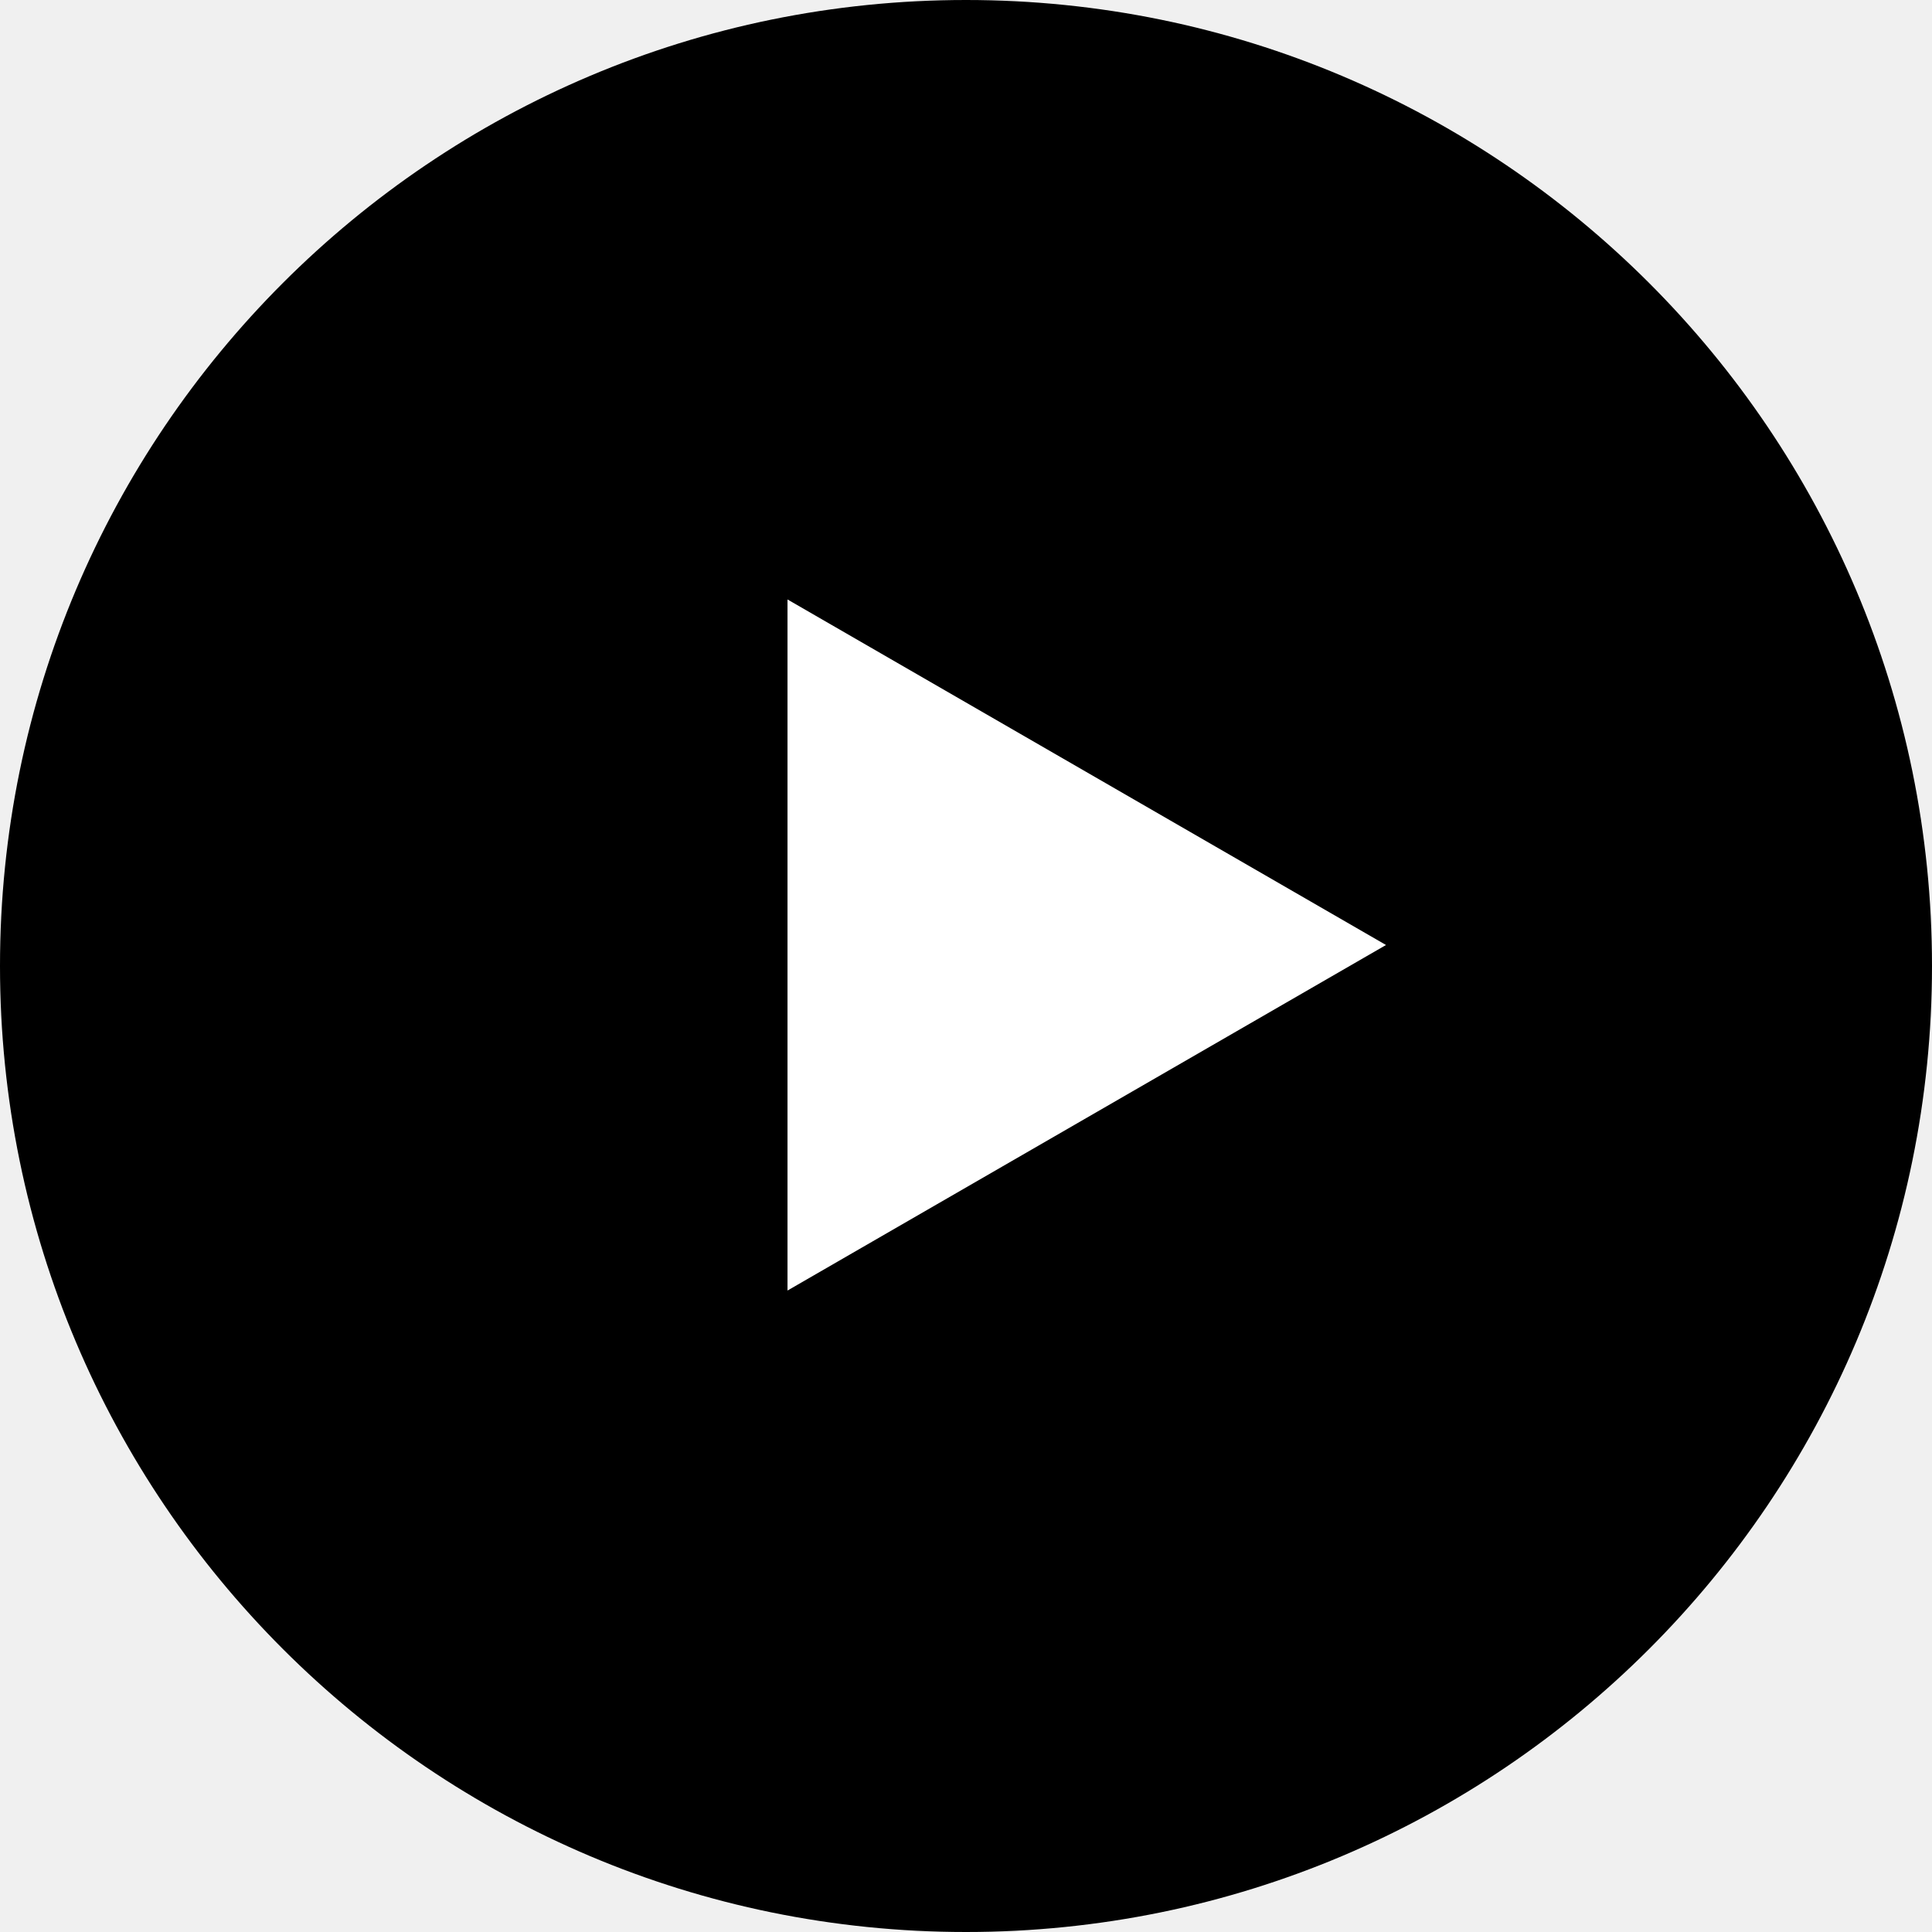
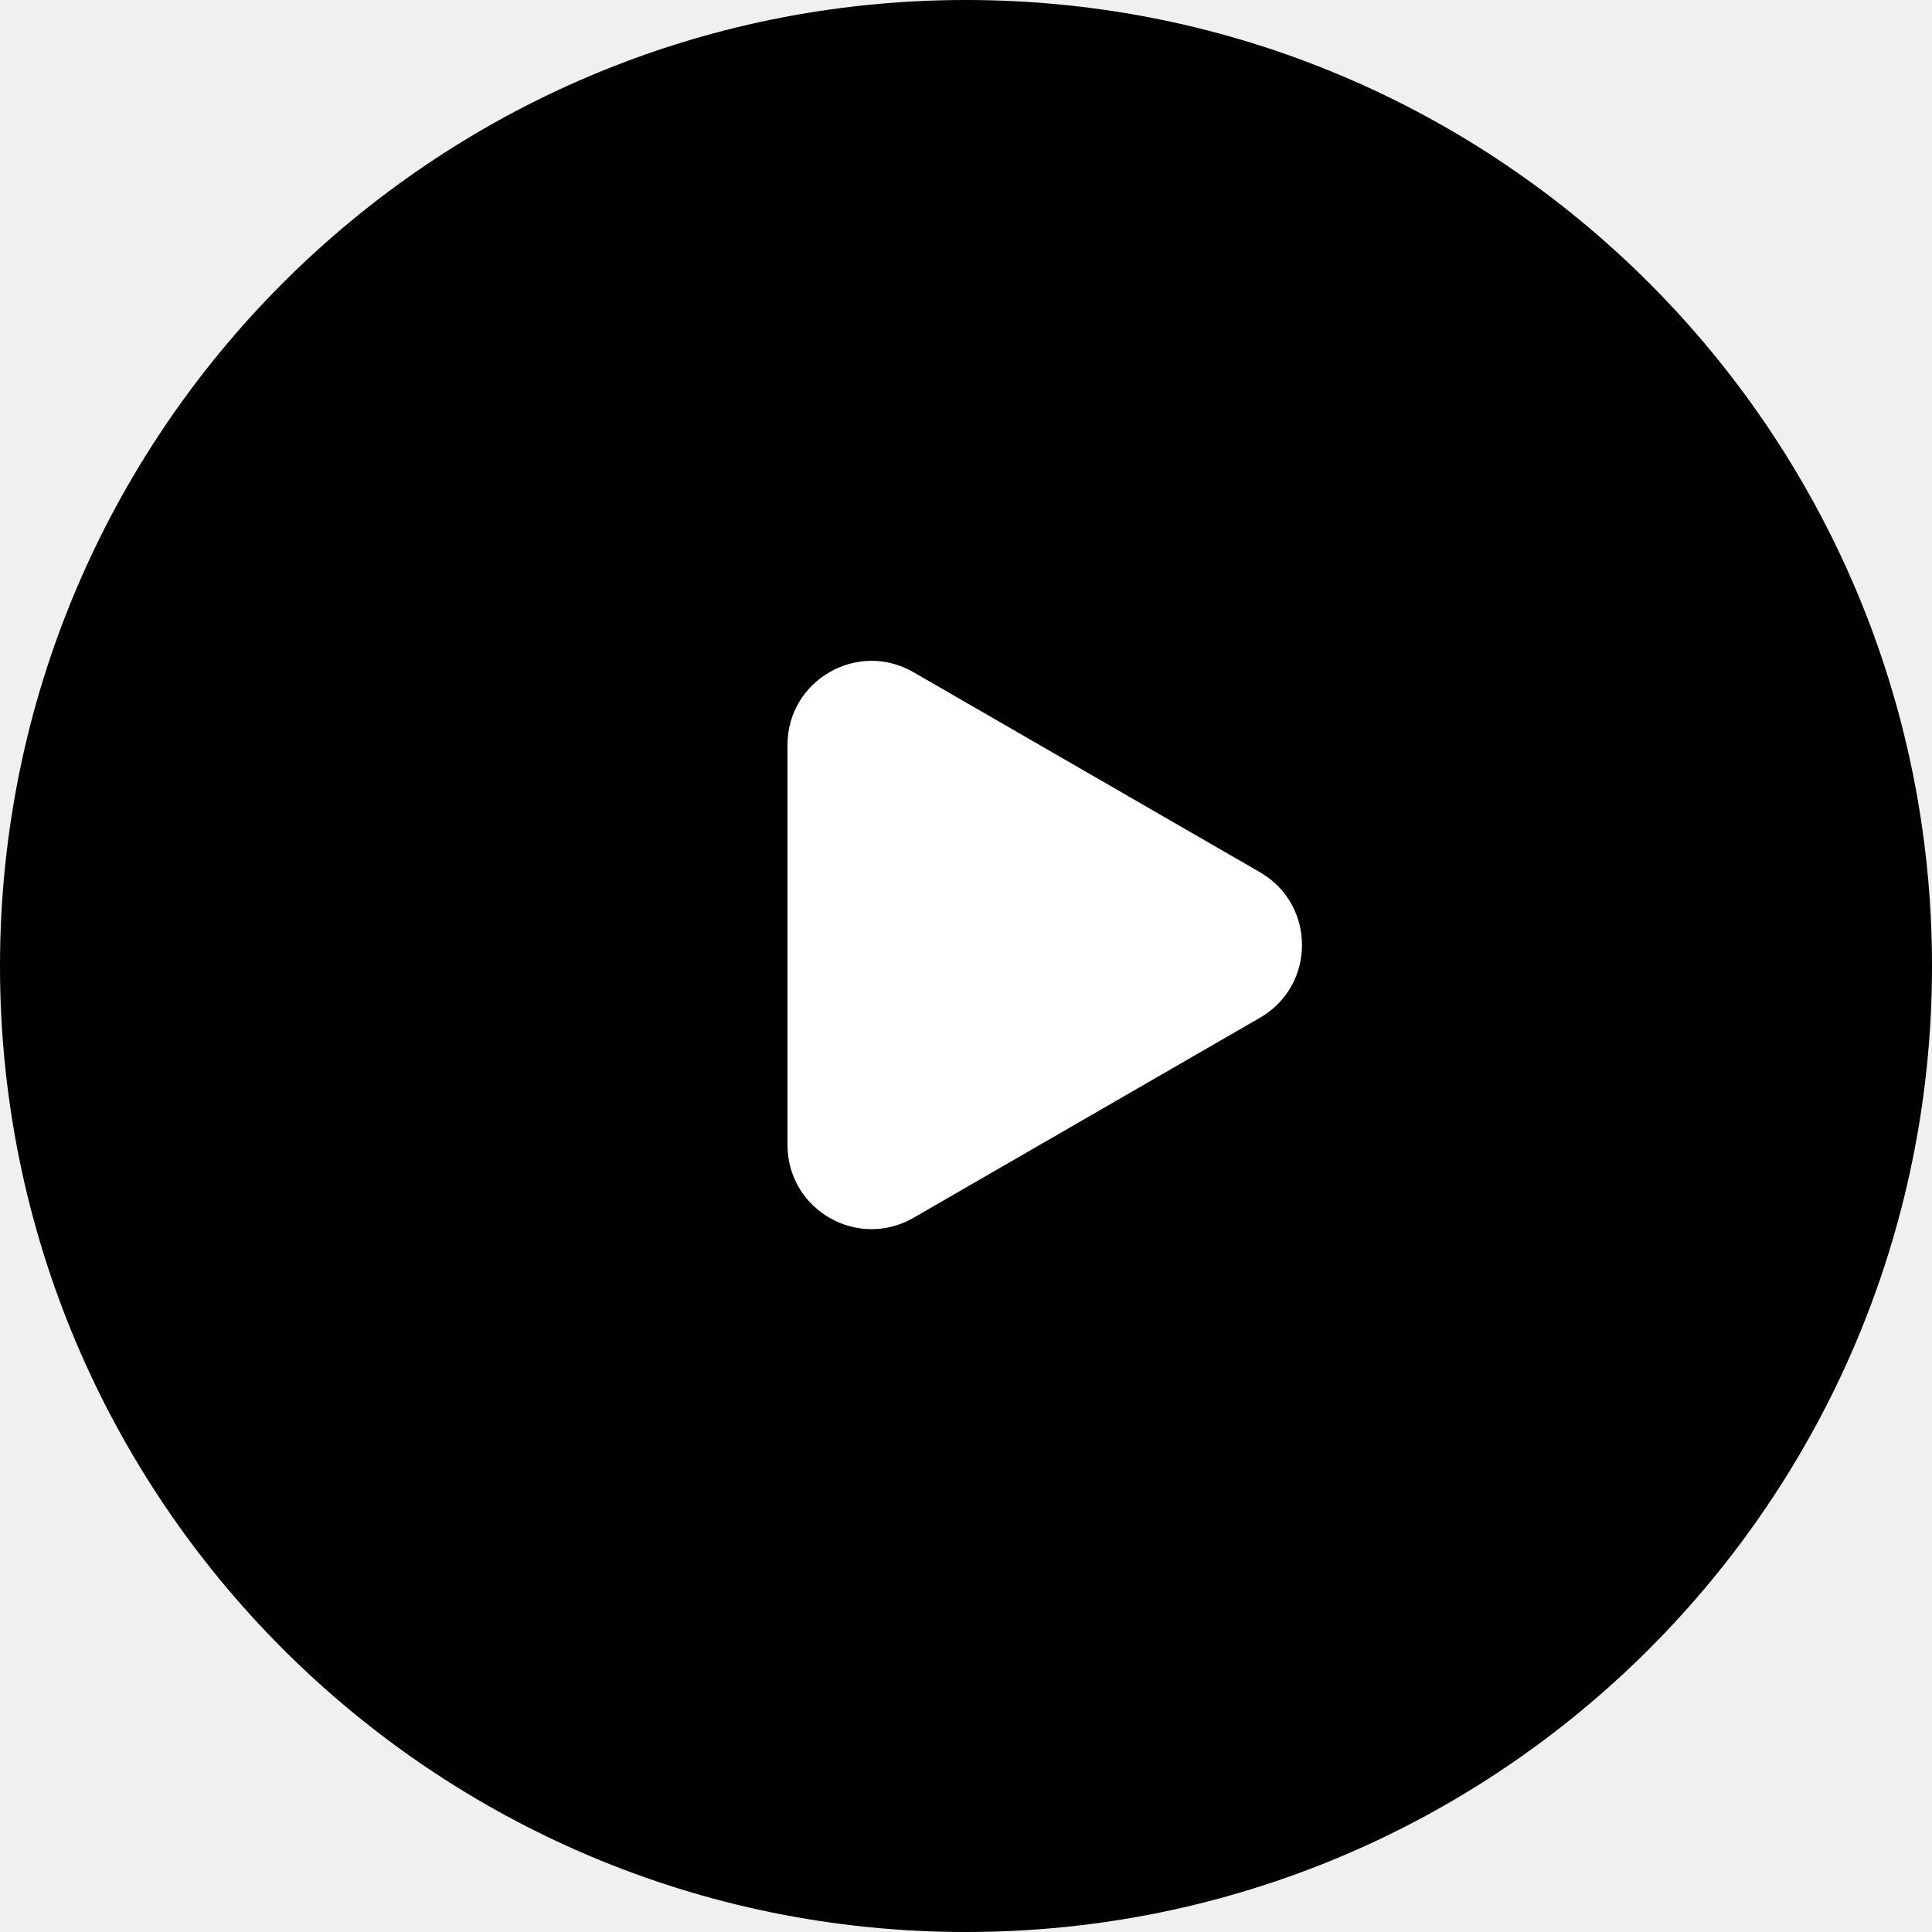
<svg xmlns="http://www.w3.org/2000/svg" width="46" height="46" viewBox="0 0 46 46" fill="none">
  <circle cx="23" cy="23" r="23" fill="black" />
-   <path d="M33 22.5L18.75 30.727L18.75 14.273L33 22.5Z" fill="white" />
+   <path d="M30 20.768C31.333 21.538 31.333 23.462 30 24.232L21.75 28.995C20.417 29.765 18.75 28.803 18.75 27.263L18.75 17.737C18.75 16.197 20.417 15.235 21.75 16.005L30 20.768Z" fill="white" />
</svg>
